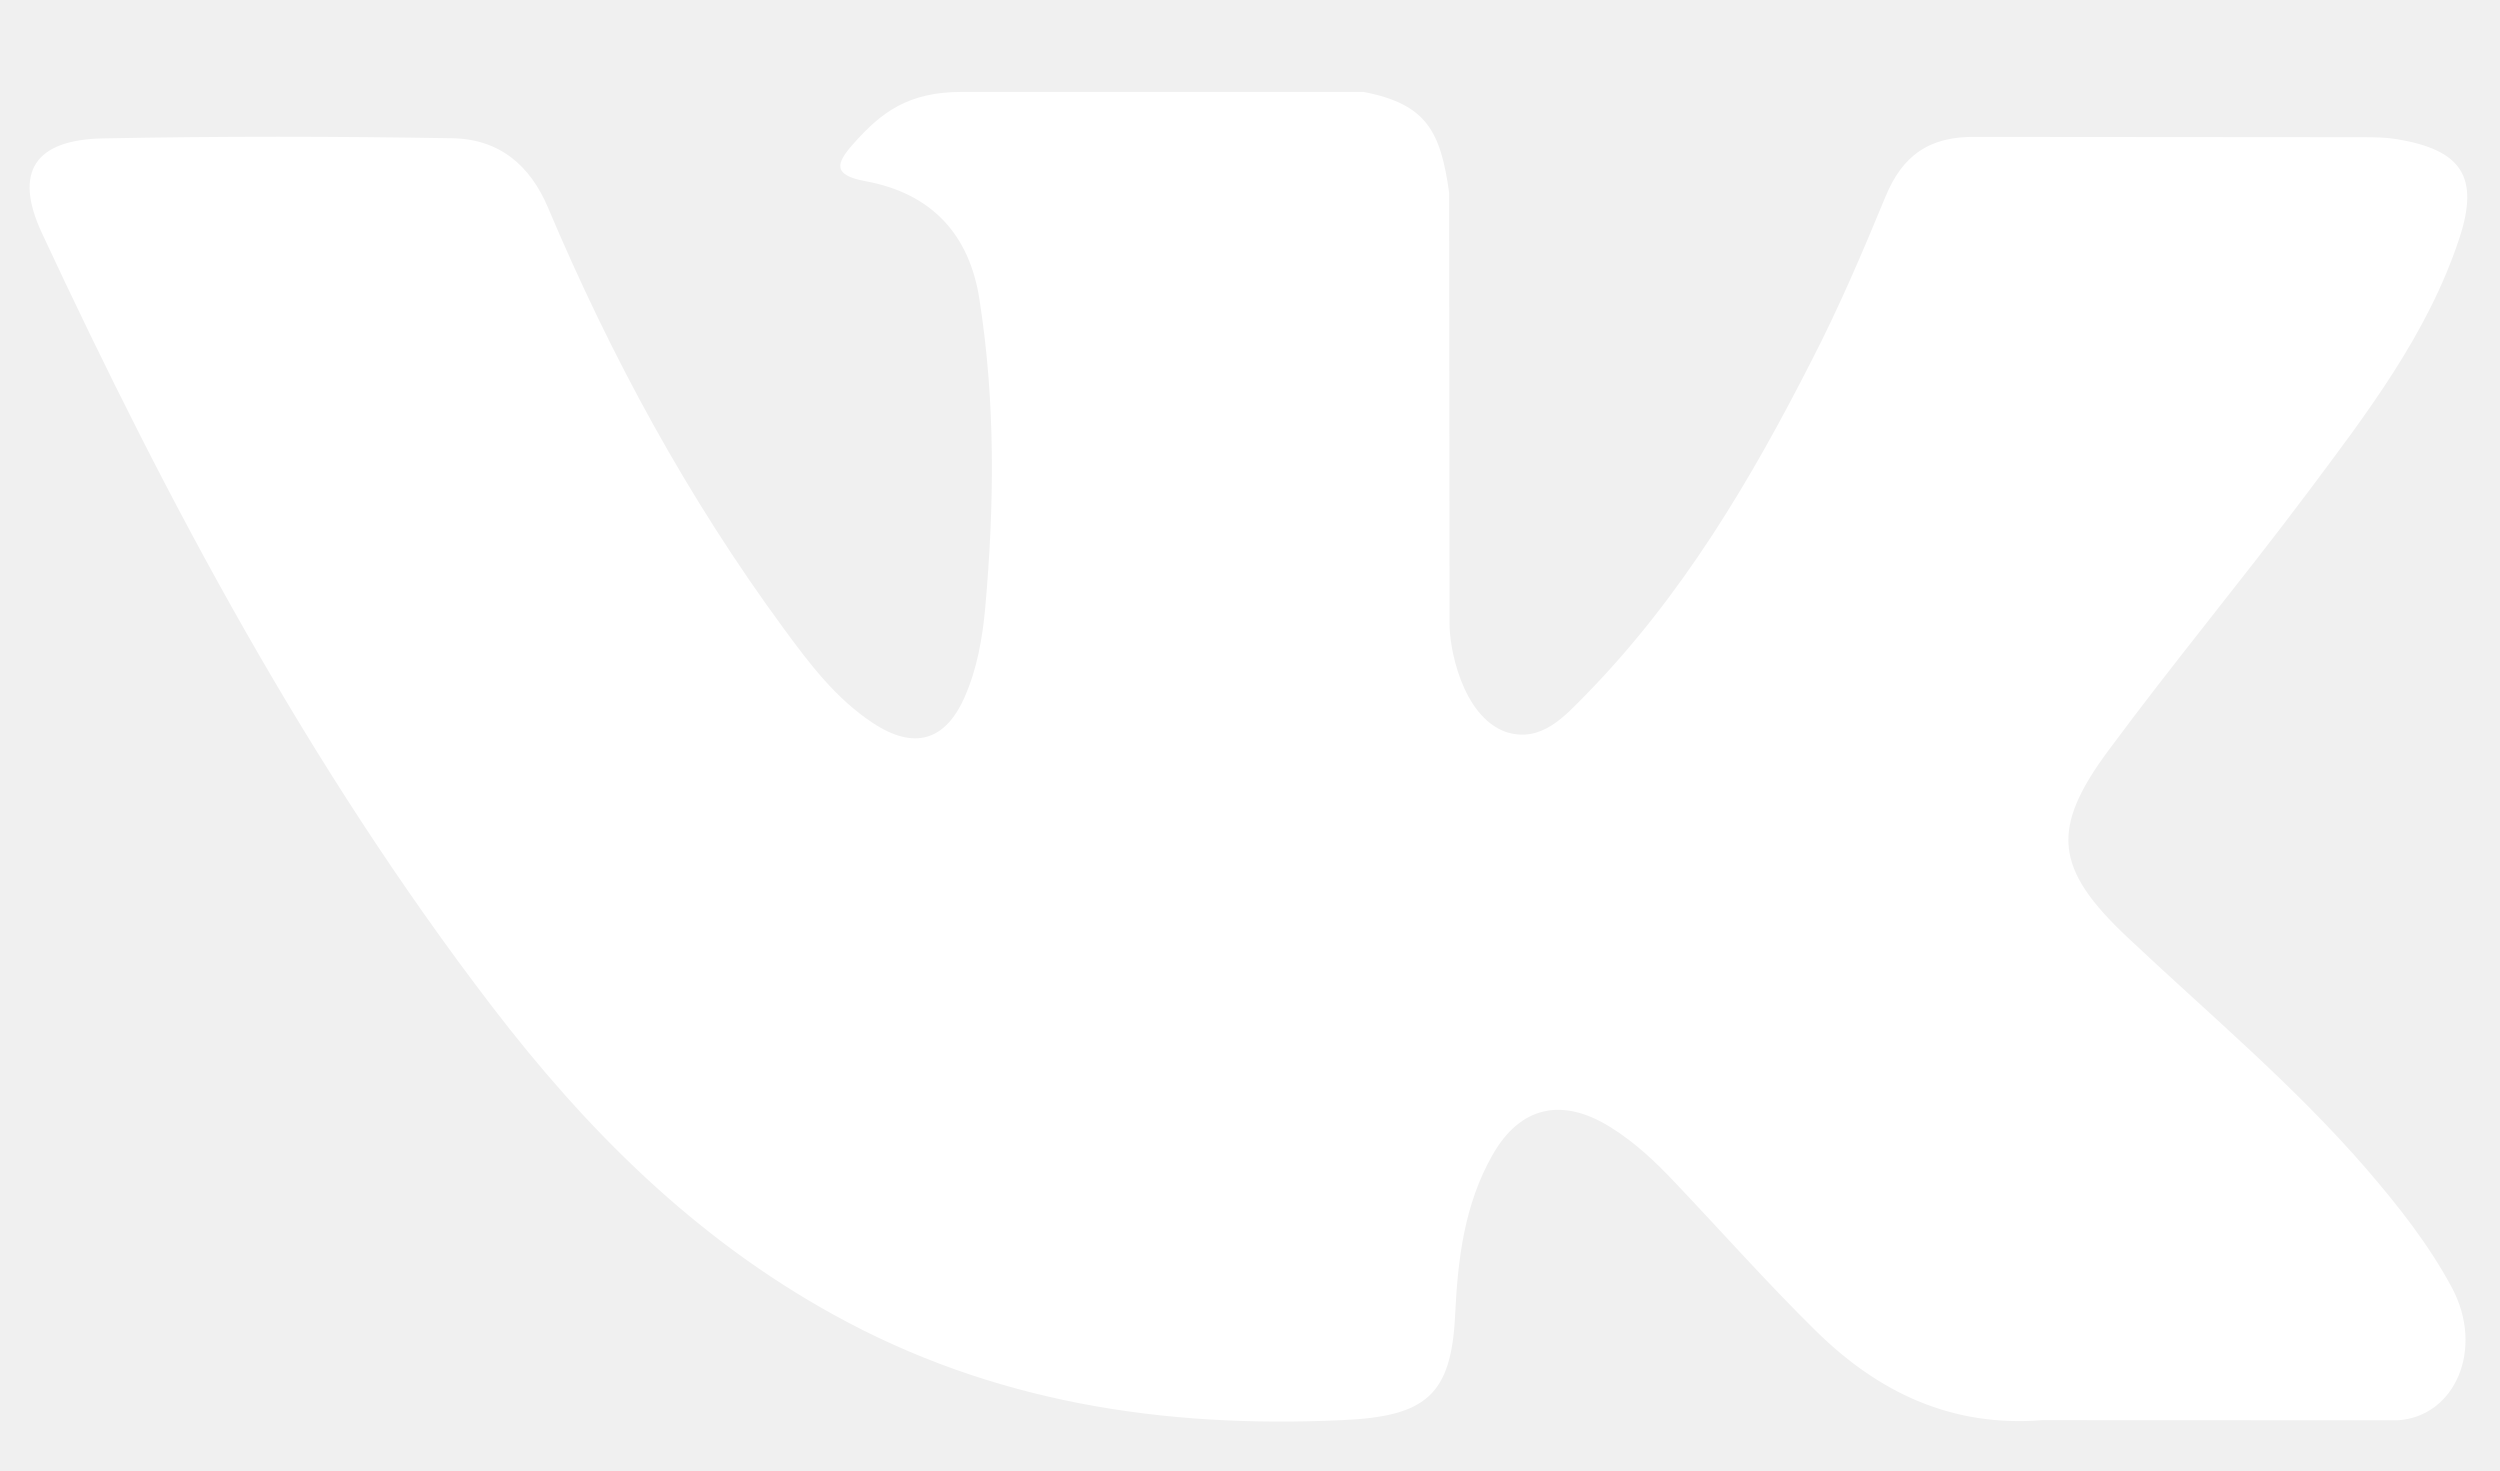
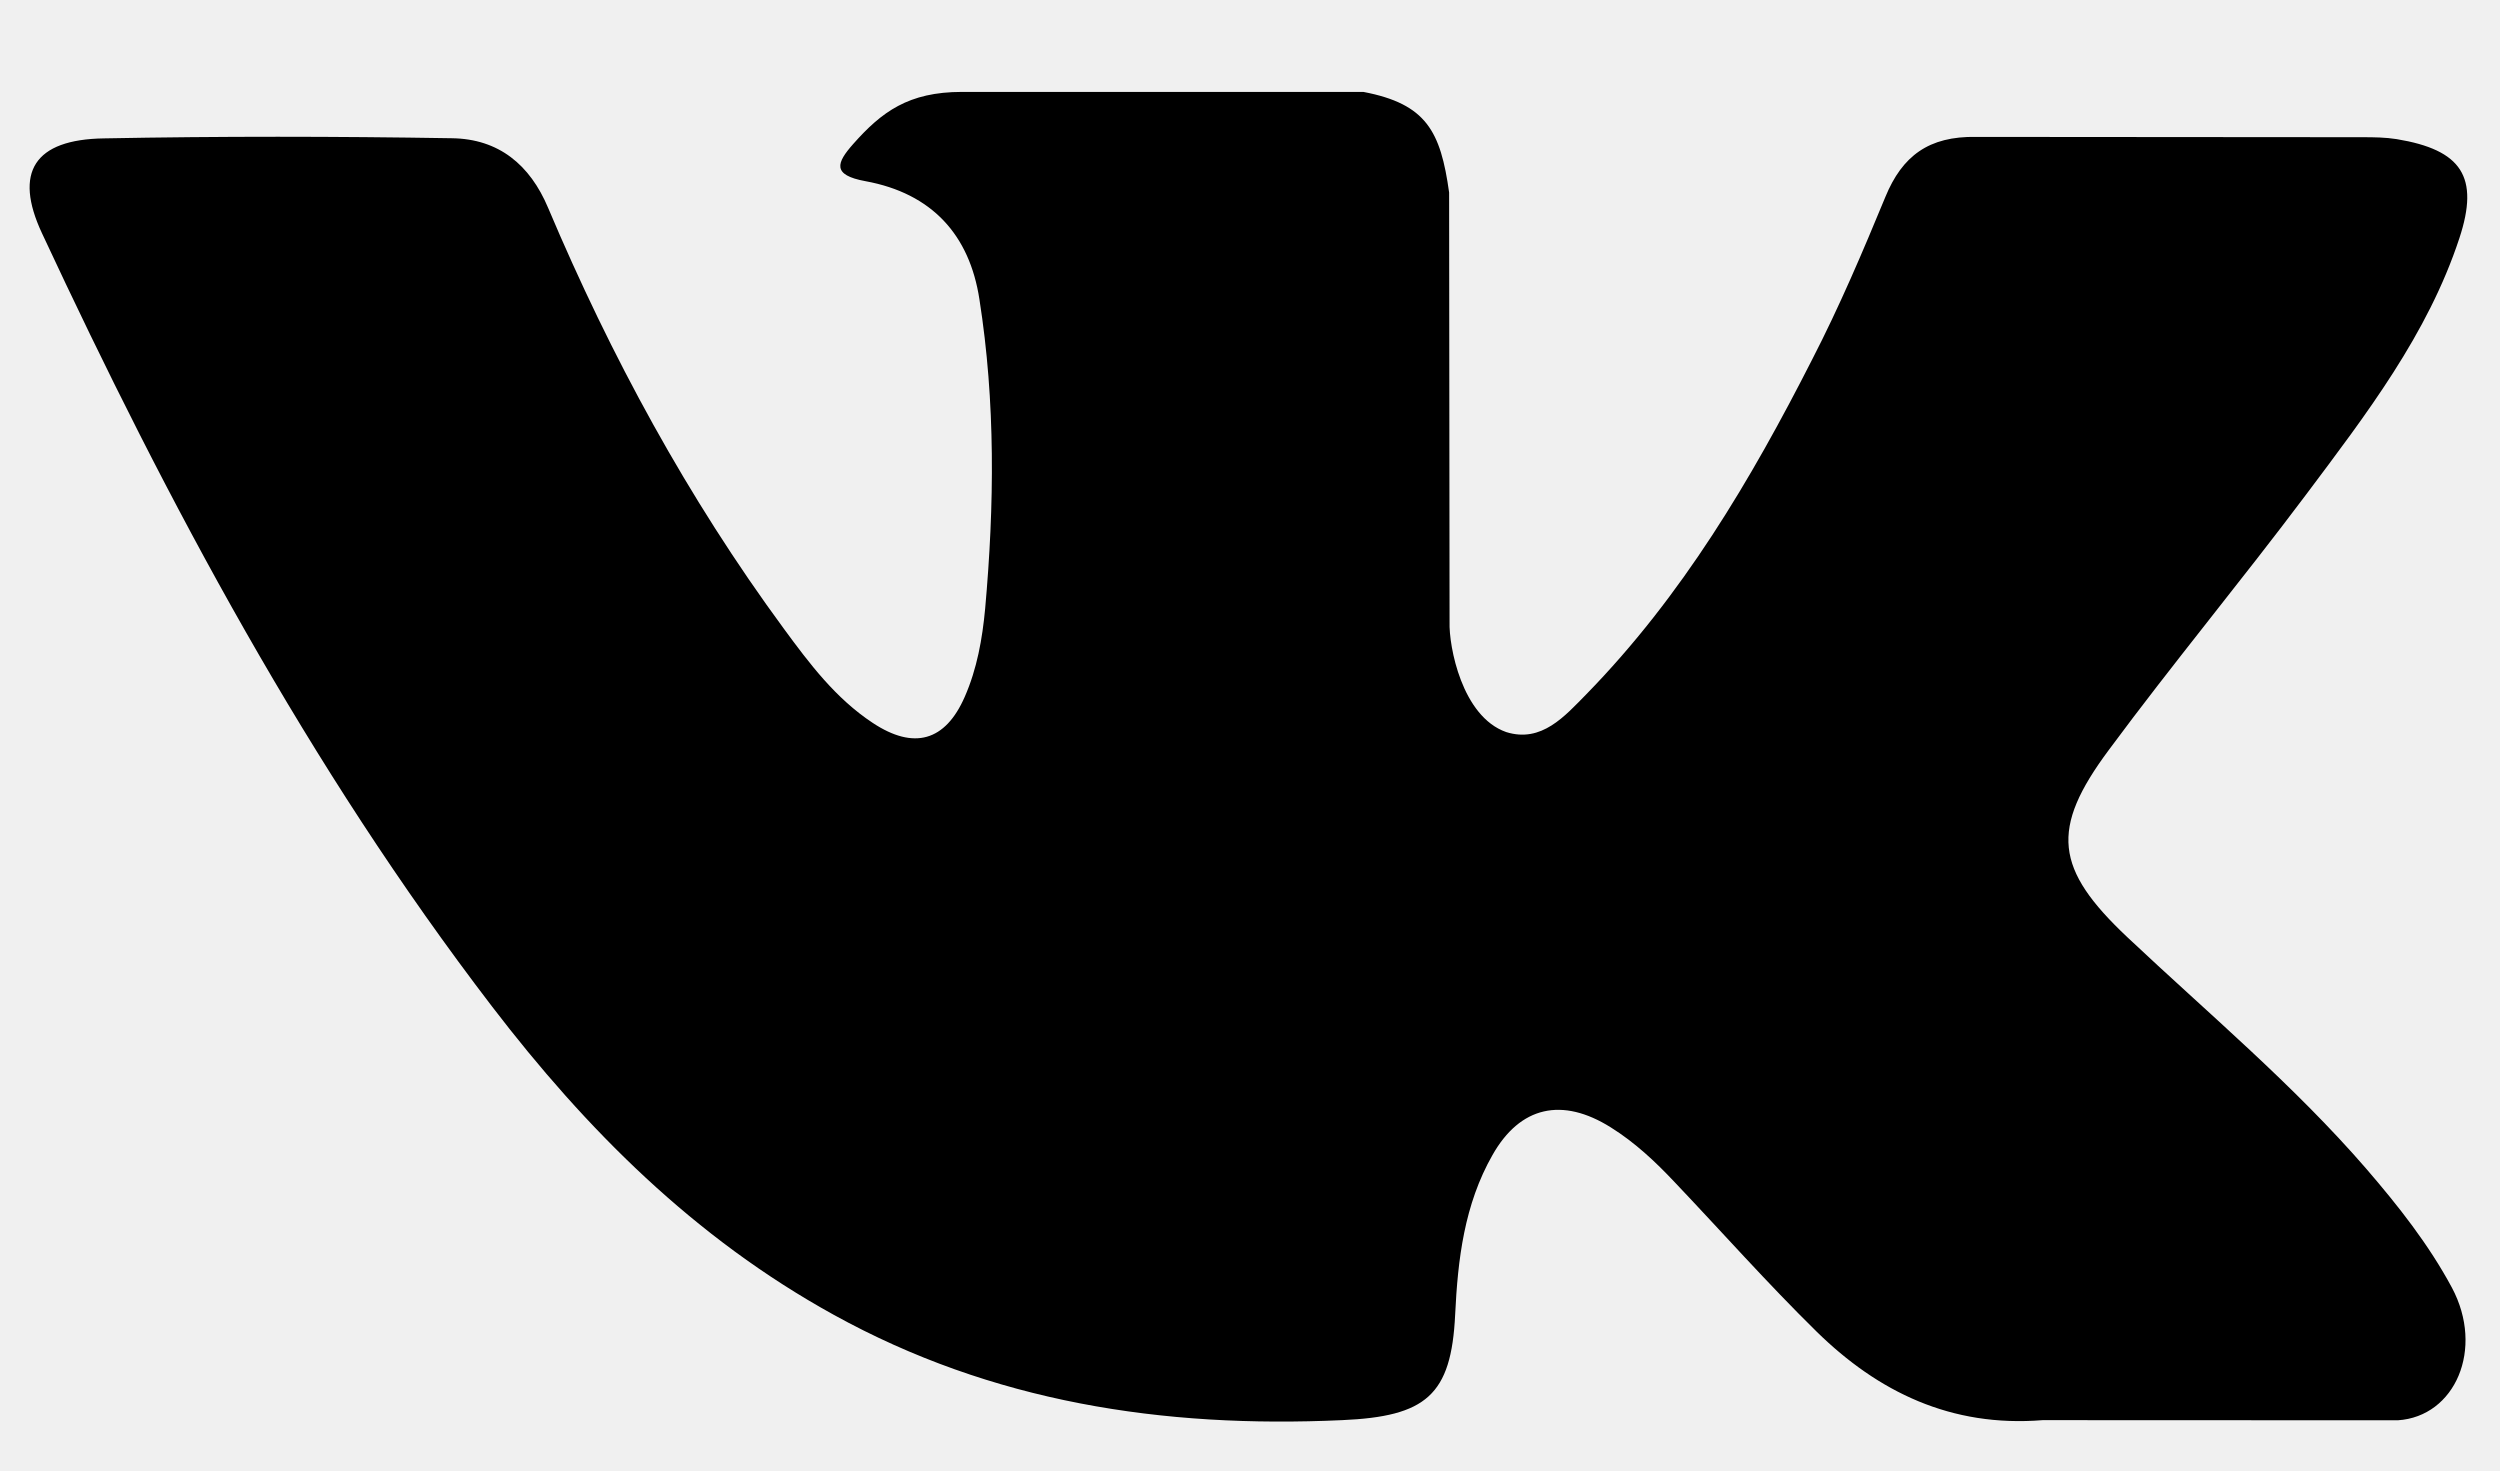
<svg xmlns="http://www.w3.org/2000/svg" width="17" height="10" viewBox="0 0 17 10" fill="none">
-   <path fill-rule="evenodd" clip-rule="evenodd" d="M14.467 6.374C15.017 6.892 15.598 7.378 16.091 7.948C16.309 8.201 16.515 8.462 16.673 8.756C16.896 9.174 16.694 9.633 16.305 9.658L13.89 9.657C13.268 9.707 12.771 9.465 12.353 9.055C12.019 8.727 11.709 8.377 11.387 8.038C11.256 7.899 11.118 7.769 10.953 7.666C10.623 7.459 10.337 7.522 10.149 7.854C9.957 8.191 9.913 8.564 9.895 8.94C9.869 9.488 9.697 9.632 9.126 9.657C7.905 9.713 6.746 9.535 5.67 8.941C4.721 8.418 3.985 7.679 3.345 6.843C2.098 5.214 1.143 3.425 0.285 1.585C0.092 1.171 0.233 0.948 0.707 0.941C1.495 0.926 2.283 0.927 3.072 0.94C3.392 0.944 3.604 1.121 3.727 1.413C4.154 2.423 4.675 3.384 5.33 4.275C5.504 4.512 5.682 4.749 5.935 4.916C6.215 5.101 6.428 5.04 6.56 4.739C6.644 4.548 6.68 4.343 6.699 4.139C6.762 3.436 6.77 2.735 6.66 2.035C6.593 1.598 6.338 1.315 5.885 1.232C5.655 1.19 5.689 1.107 5.801 0.98C5.995 0.761 6.177 0.625 6.541 0.625H9.271C9.7 0.707 9.796 0.893 9.854 1.309L9.857 4.231C9.852 4.393 9.94 4.872 10.242 4.978C10.483 5.054 10.642 4.868 10.787 4.721C11.44 4.052 11.907 3.262 12.323 2.444C12.508 2.085 12.667 1.711 12.821 1.338C12.935 1.061 13.115 0.925 13.438 0.931L16.065 0.933C16.143 0.933 16.222 0.934 16.297 0.946C16.74 1.019 16.861 1.203 16.724 1.619C16.509 2.273 16.09 2.818 15.68 3.365C15.242 3.949 14.774 4.513 14.339 5.101C13.94 5.638 13.972 5.908 14.467 6.374Z" fill="white" />
+   <path fill-rule="evenodd" clip-rule="evenodd" d="M14.467 6.374C15.017 6.892 15.598 7.378 16.091 7.948C16.309 8.201 16.515 8.462 16.673 8.756C16.896 9.174 16.694 9.633 16.305 9.658L13.89 9.657C13.268 9.707 12.771 9.465 12.353 9.055C12.019 8.727 11.709 8.377 11.387 8.038C11.256 7.899 11.118 7.769 10.953 7.666C10.623 7.459 10.337 7.522 10.149 7.854C9.957 8.191 9.913 8.564 9.895 8.94C9.869 9.488 9.697 9.632 9.126 9.657C7.905 9.713 6.746 9.535 5.67 8.941C4.721 8.418 3.985 7.679 3.345 6.843C2.098 5.214 1.143 3.425 0.285 1.585C0.092 1.171 0.233 0.948 0.707 0.941C1.495 0.926 2.283 0.927 3.072 0.94C3.392 0.944 3.604 1.121 3.727 1.413C4.154 2.423 4.675 3.384 5.33 4.275C5.504 4.512 5.682 4.749 5.935 4.916C6.215 5.101 6.428 5.04 6.56 4.739C6.644 4.548 6.68 4.343 6.699 4.139C6.762 3.436 6.77 2.735 6.66 2.035C6.593 1.598 6.338 1.315 5.885 1.232C5.655 1.19 5.689 1.107 5.801 0.98C5.995 0.761 6.177 0.625 6.541 0.625H9.271C9.7 0.707 9.796 0.893 9.854 1.309L9.857 4.231C9.852 4.393 9.94 4.872 10.242 4.978C10.483 5.054 10.642 4.868 10.787 4.721C11.44 4.052 11.907 3.262 12.323 2.444C12.508 2.085 12.667 1.711 12.821 1.338C12.935 1.061 13.115 0.925 13.438 0.931L16.065 0.933C16.143 0.933 16.222 0.934 16.297 0.946C16.74 1.019 16.861 1.203 16.724 1.619C16.509 2.273 16.09 2.818 15.68 3.365C15.242 3.949 14.774 4.513 14.339 5.101C13.94 5.638 13.972 5.908 14.467 6.374Z" fill="currentColor" />
</svg>
